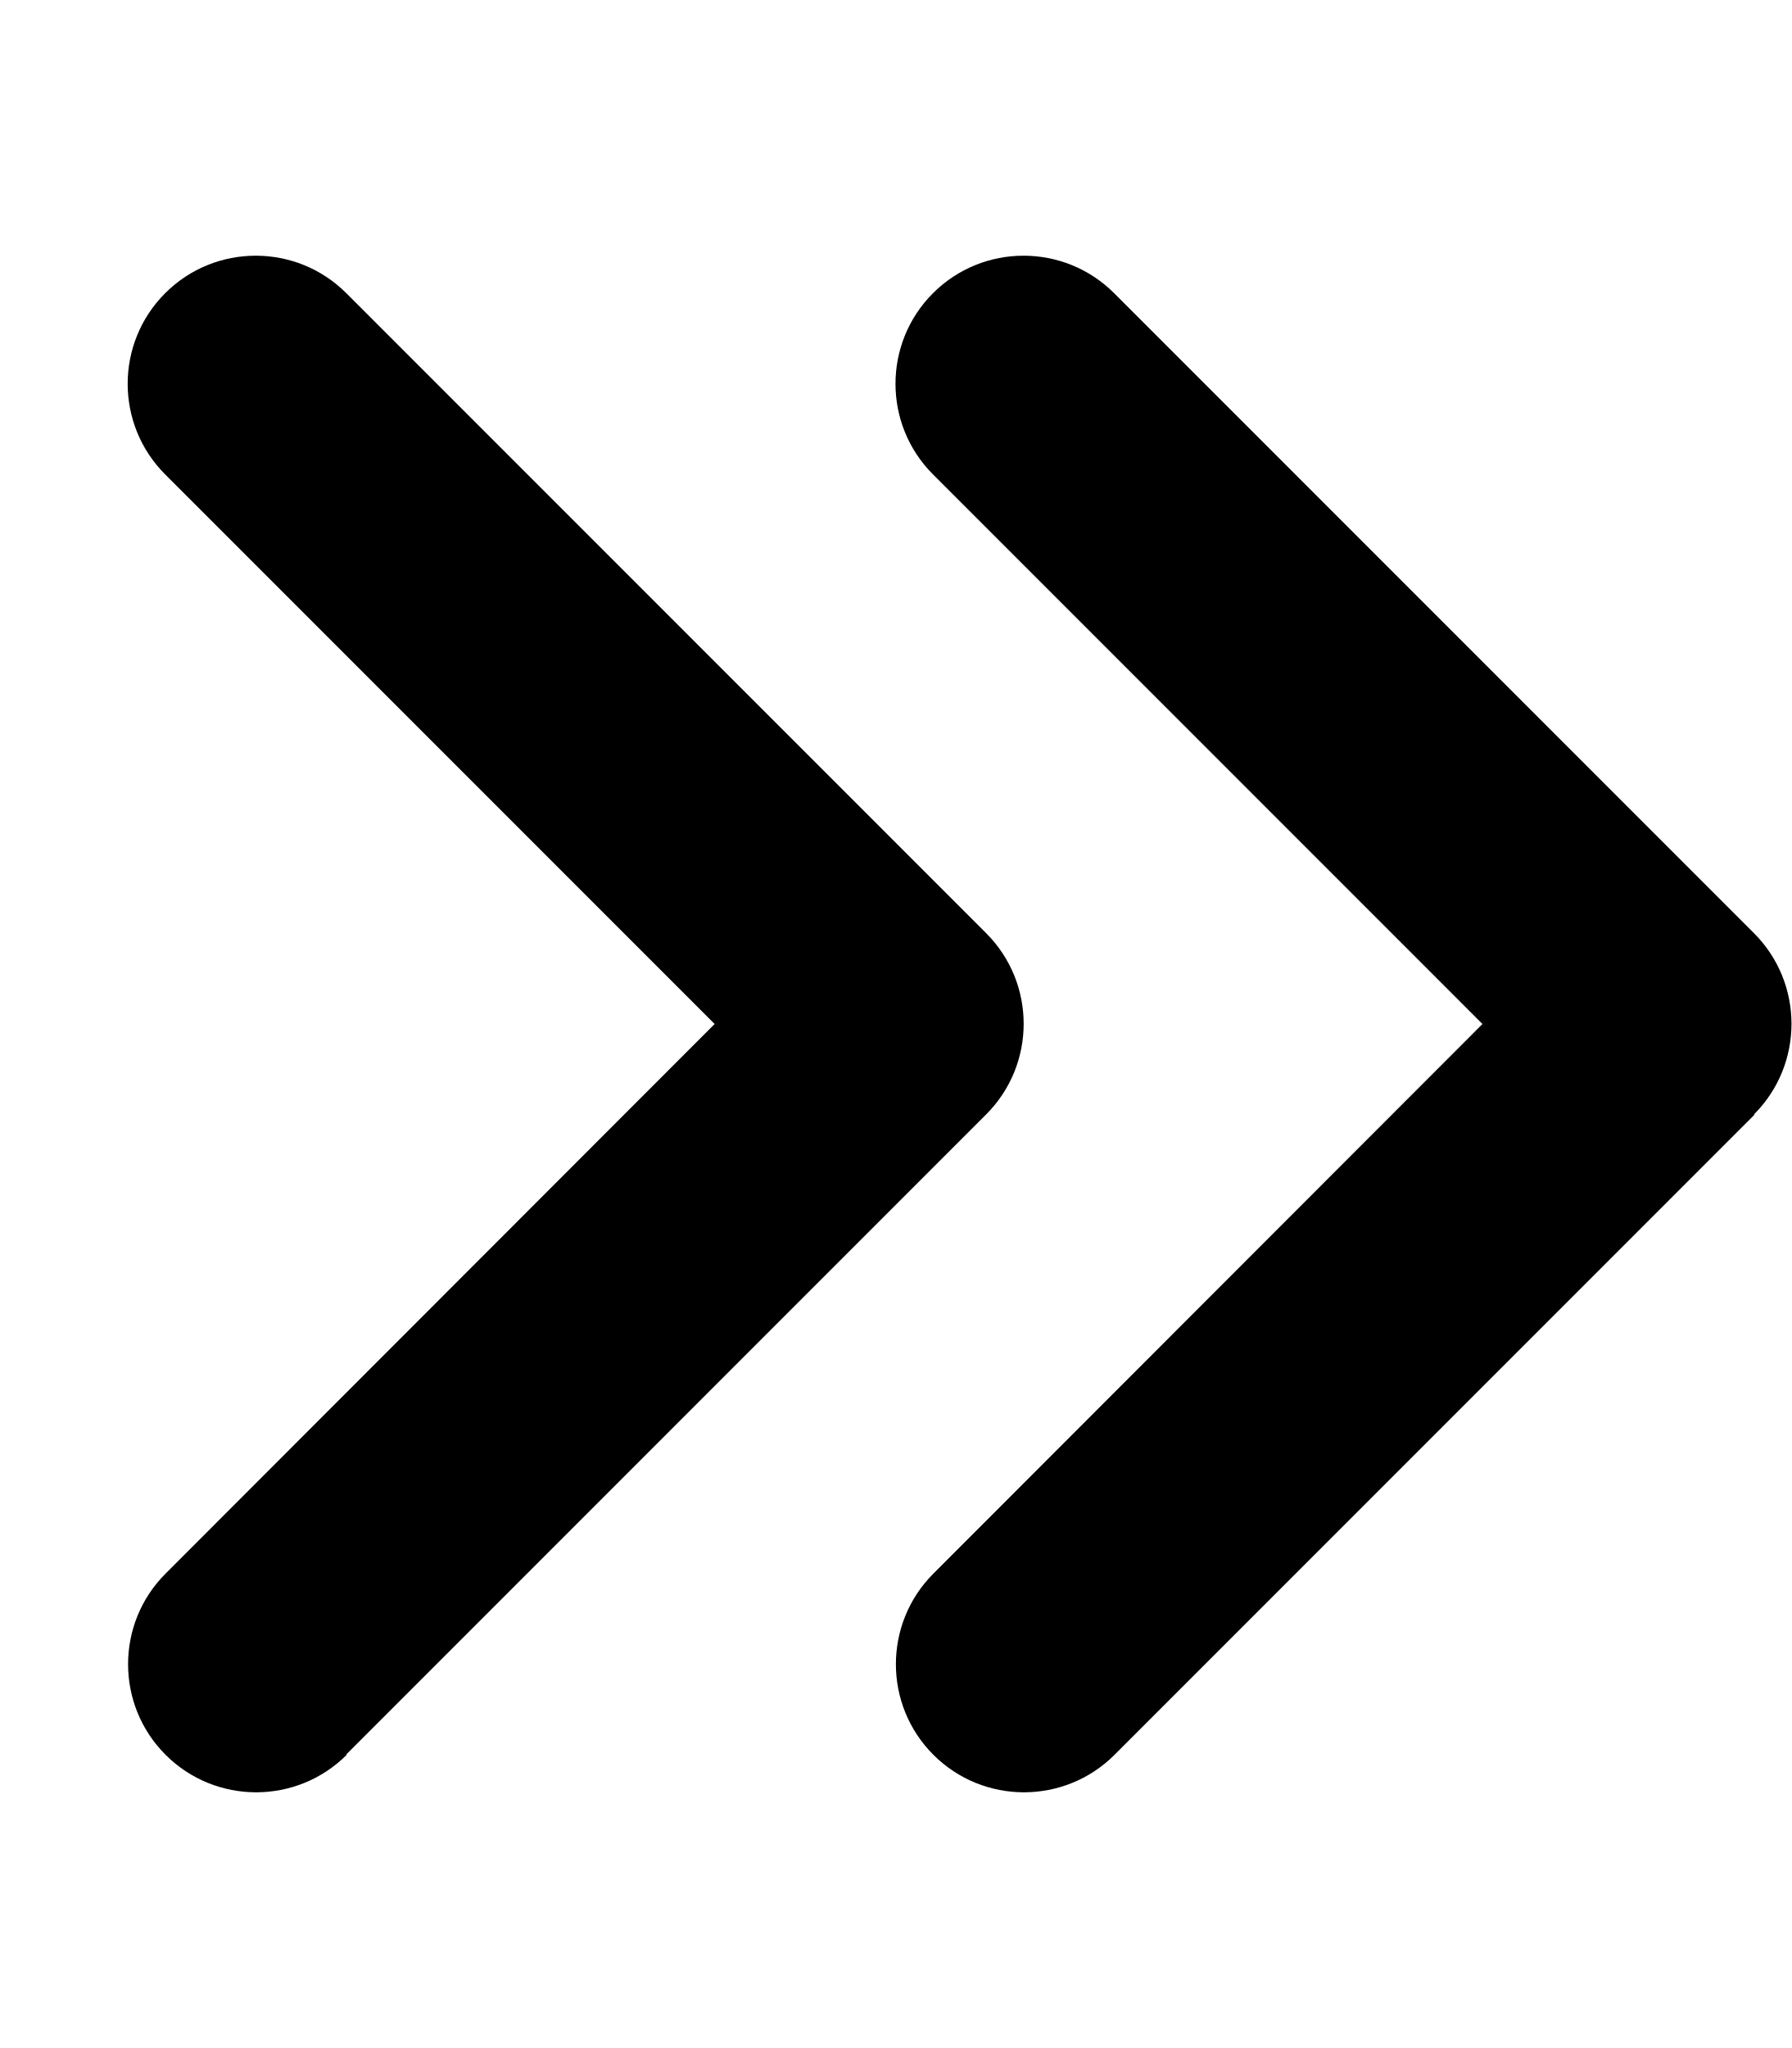
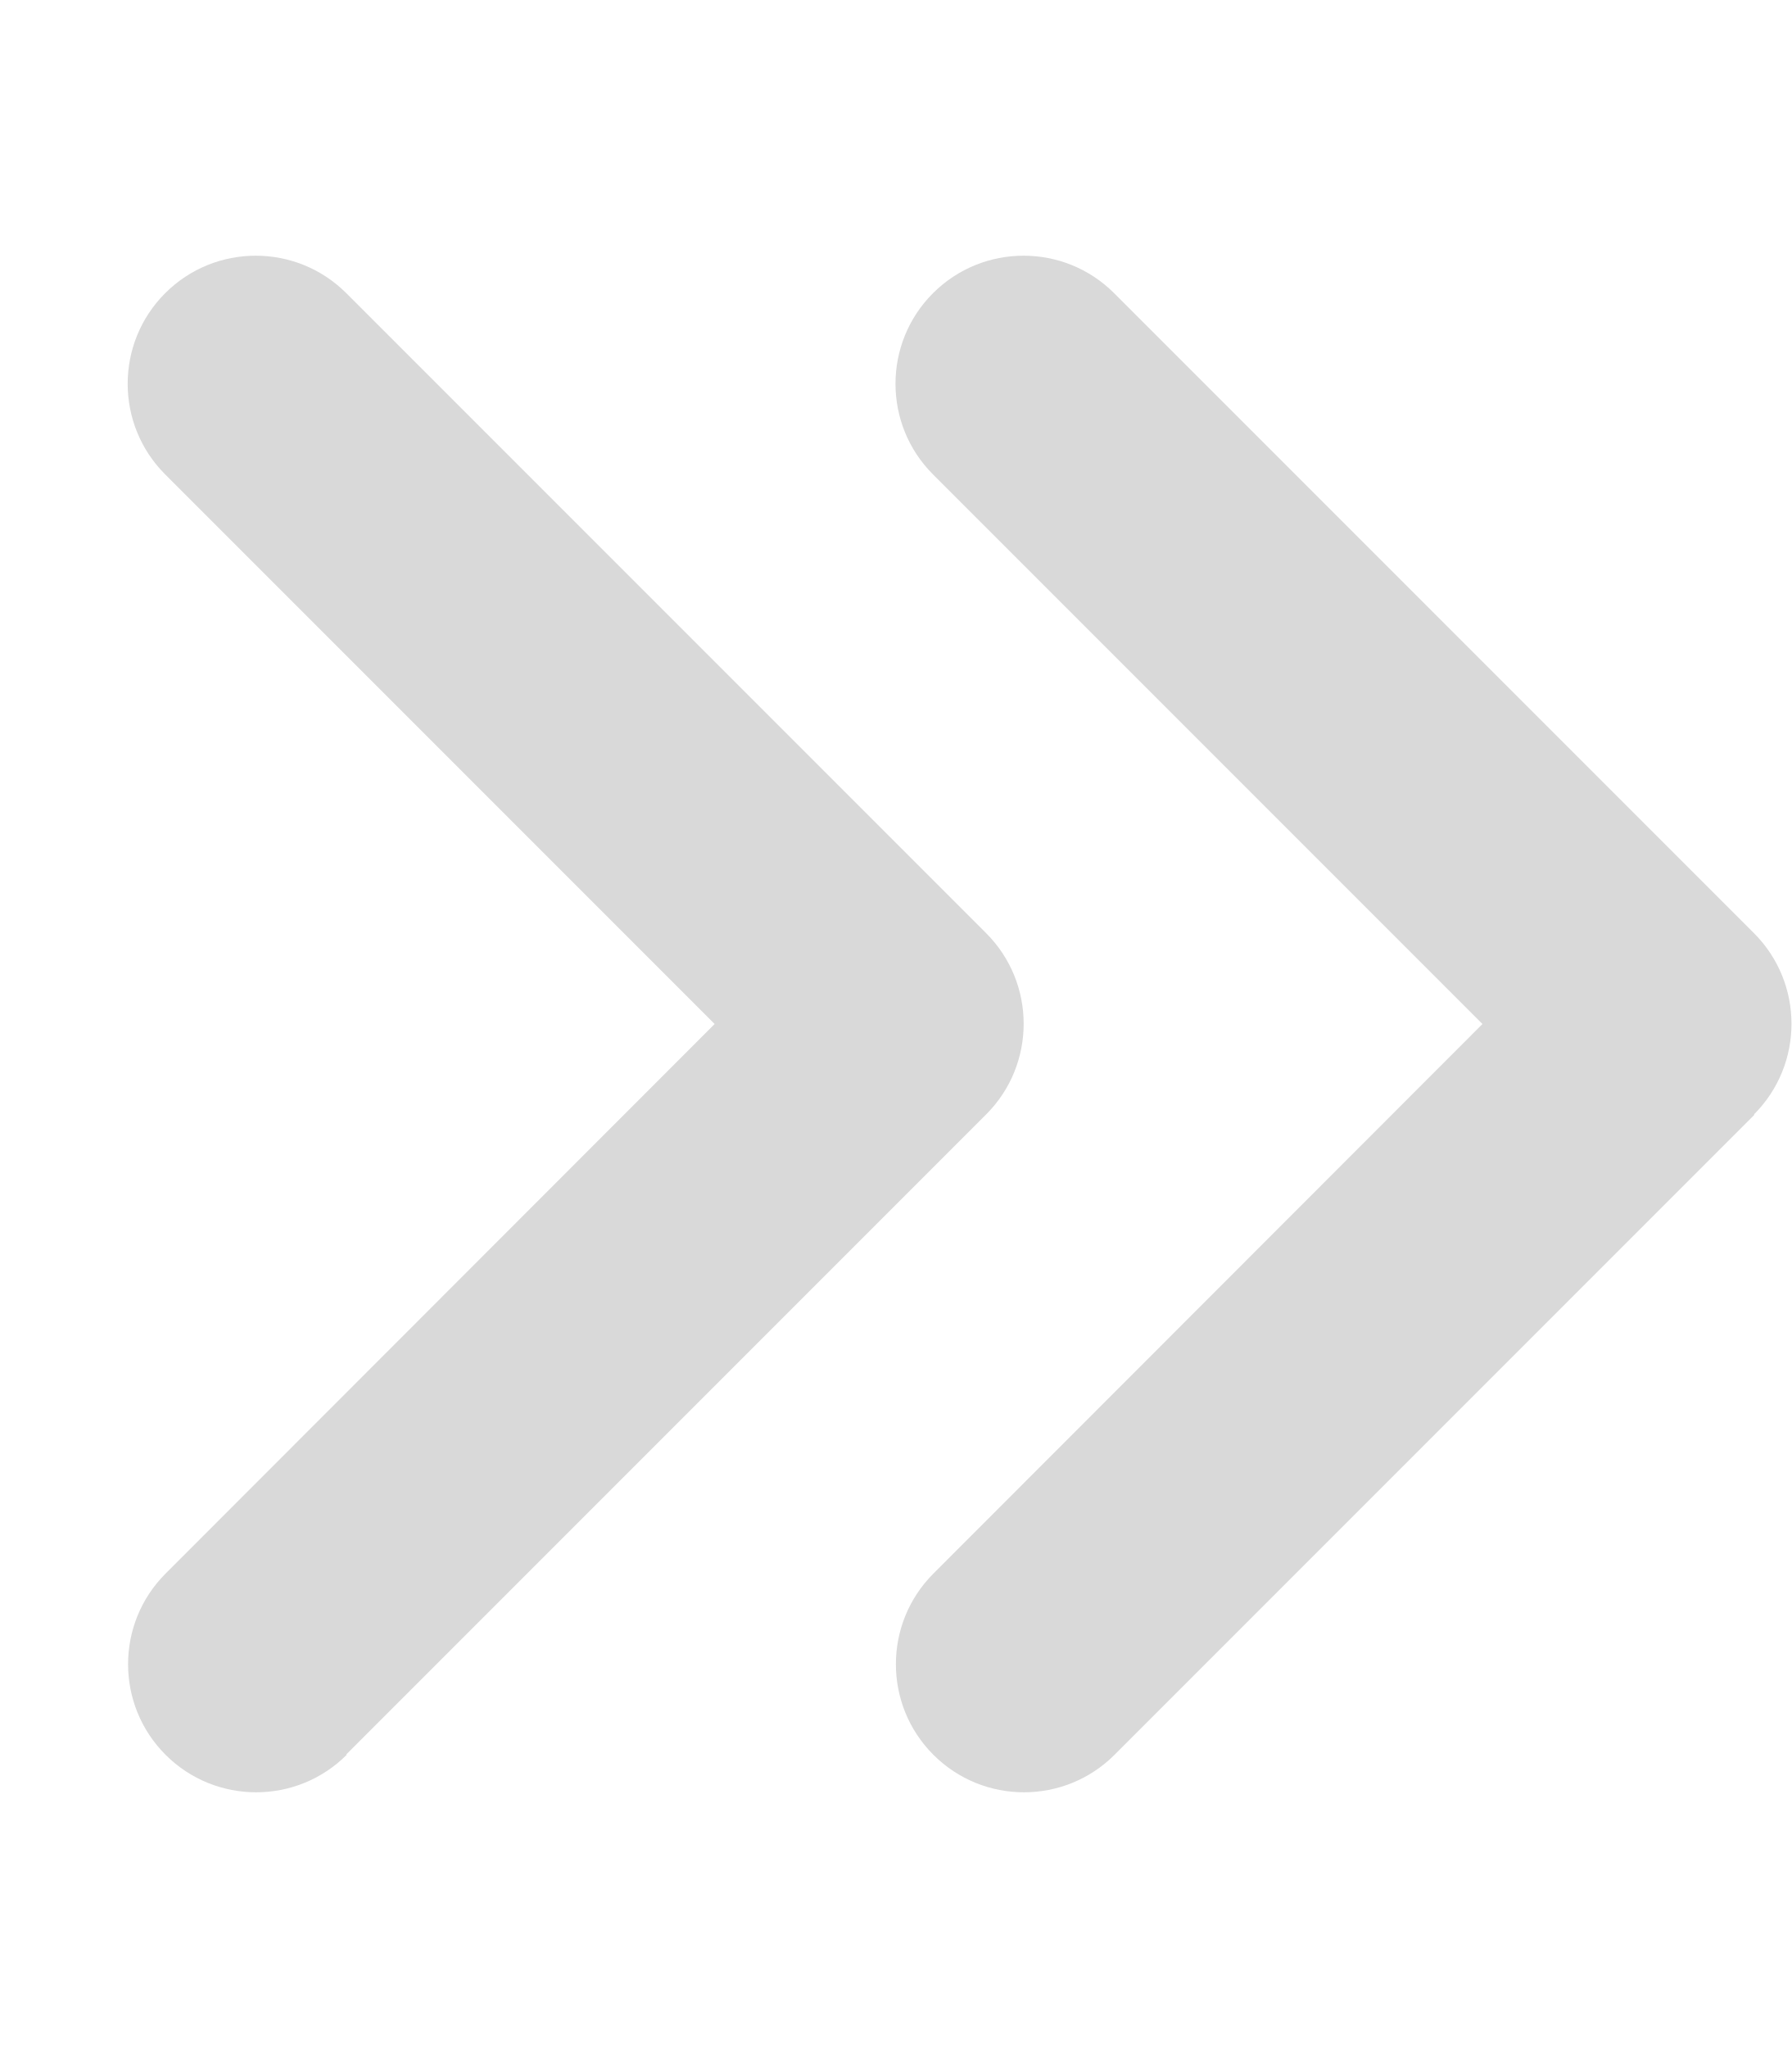
- <svg xmlns="http://www.w3.org/2000/svg" viewBox="0 0 448 512">
+ <svg xmlns="http://www.w3.org/2000/svg" fill="#D9D9D9" viewBox="0 0 448 512">
  <path d="M438.6 278.6c12.5-12.5 12.5-32.8 0-45.3l-160-160c-12.5-12.5-32.8-12.5-45.3 0s-12.5 32.8 0 45.3L370.7 256 233.4 393.4c-12.5 12.5-12.5 32.8 0 45.3s32.8 12.5 45.3 0l160-160zm-352 160l160-160c12.5-12.5 12.5-32.8 0-45.3l-160-160c-12.5-12.5-32.8-12.5-45.3 0s-12.5 32.8 0 45.3L178.7 256 41.4 393.4c-12.5 12.5-12.5 32.8 0 45.3s32.8 12.5 45.3 0z" />
</svg>
